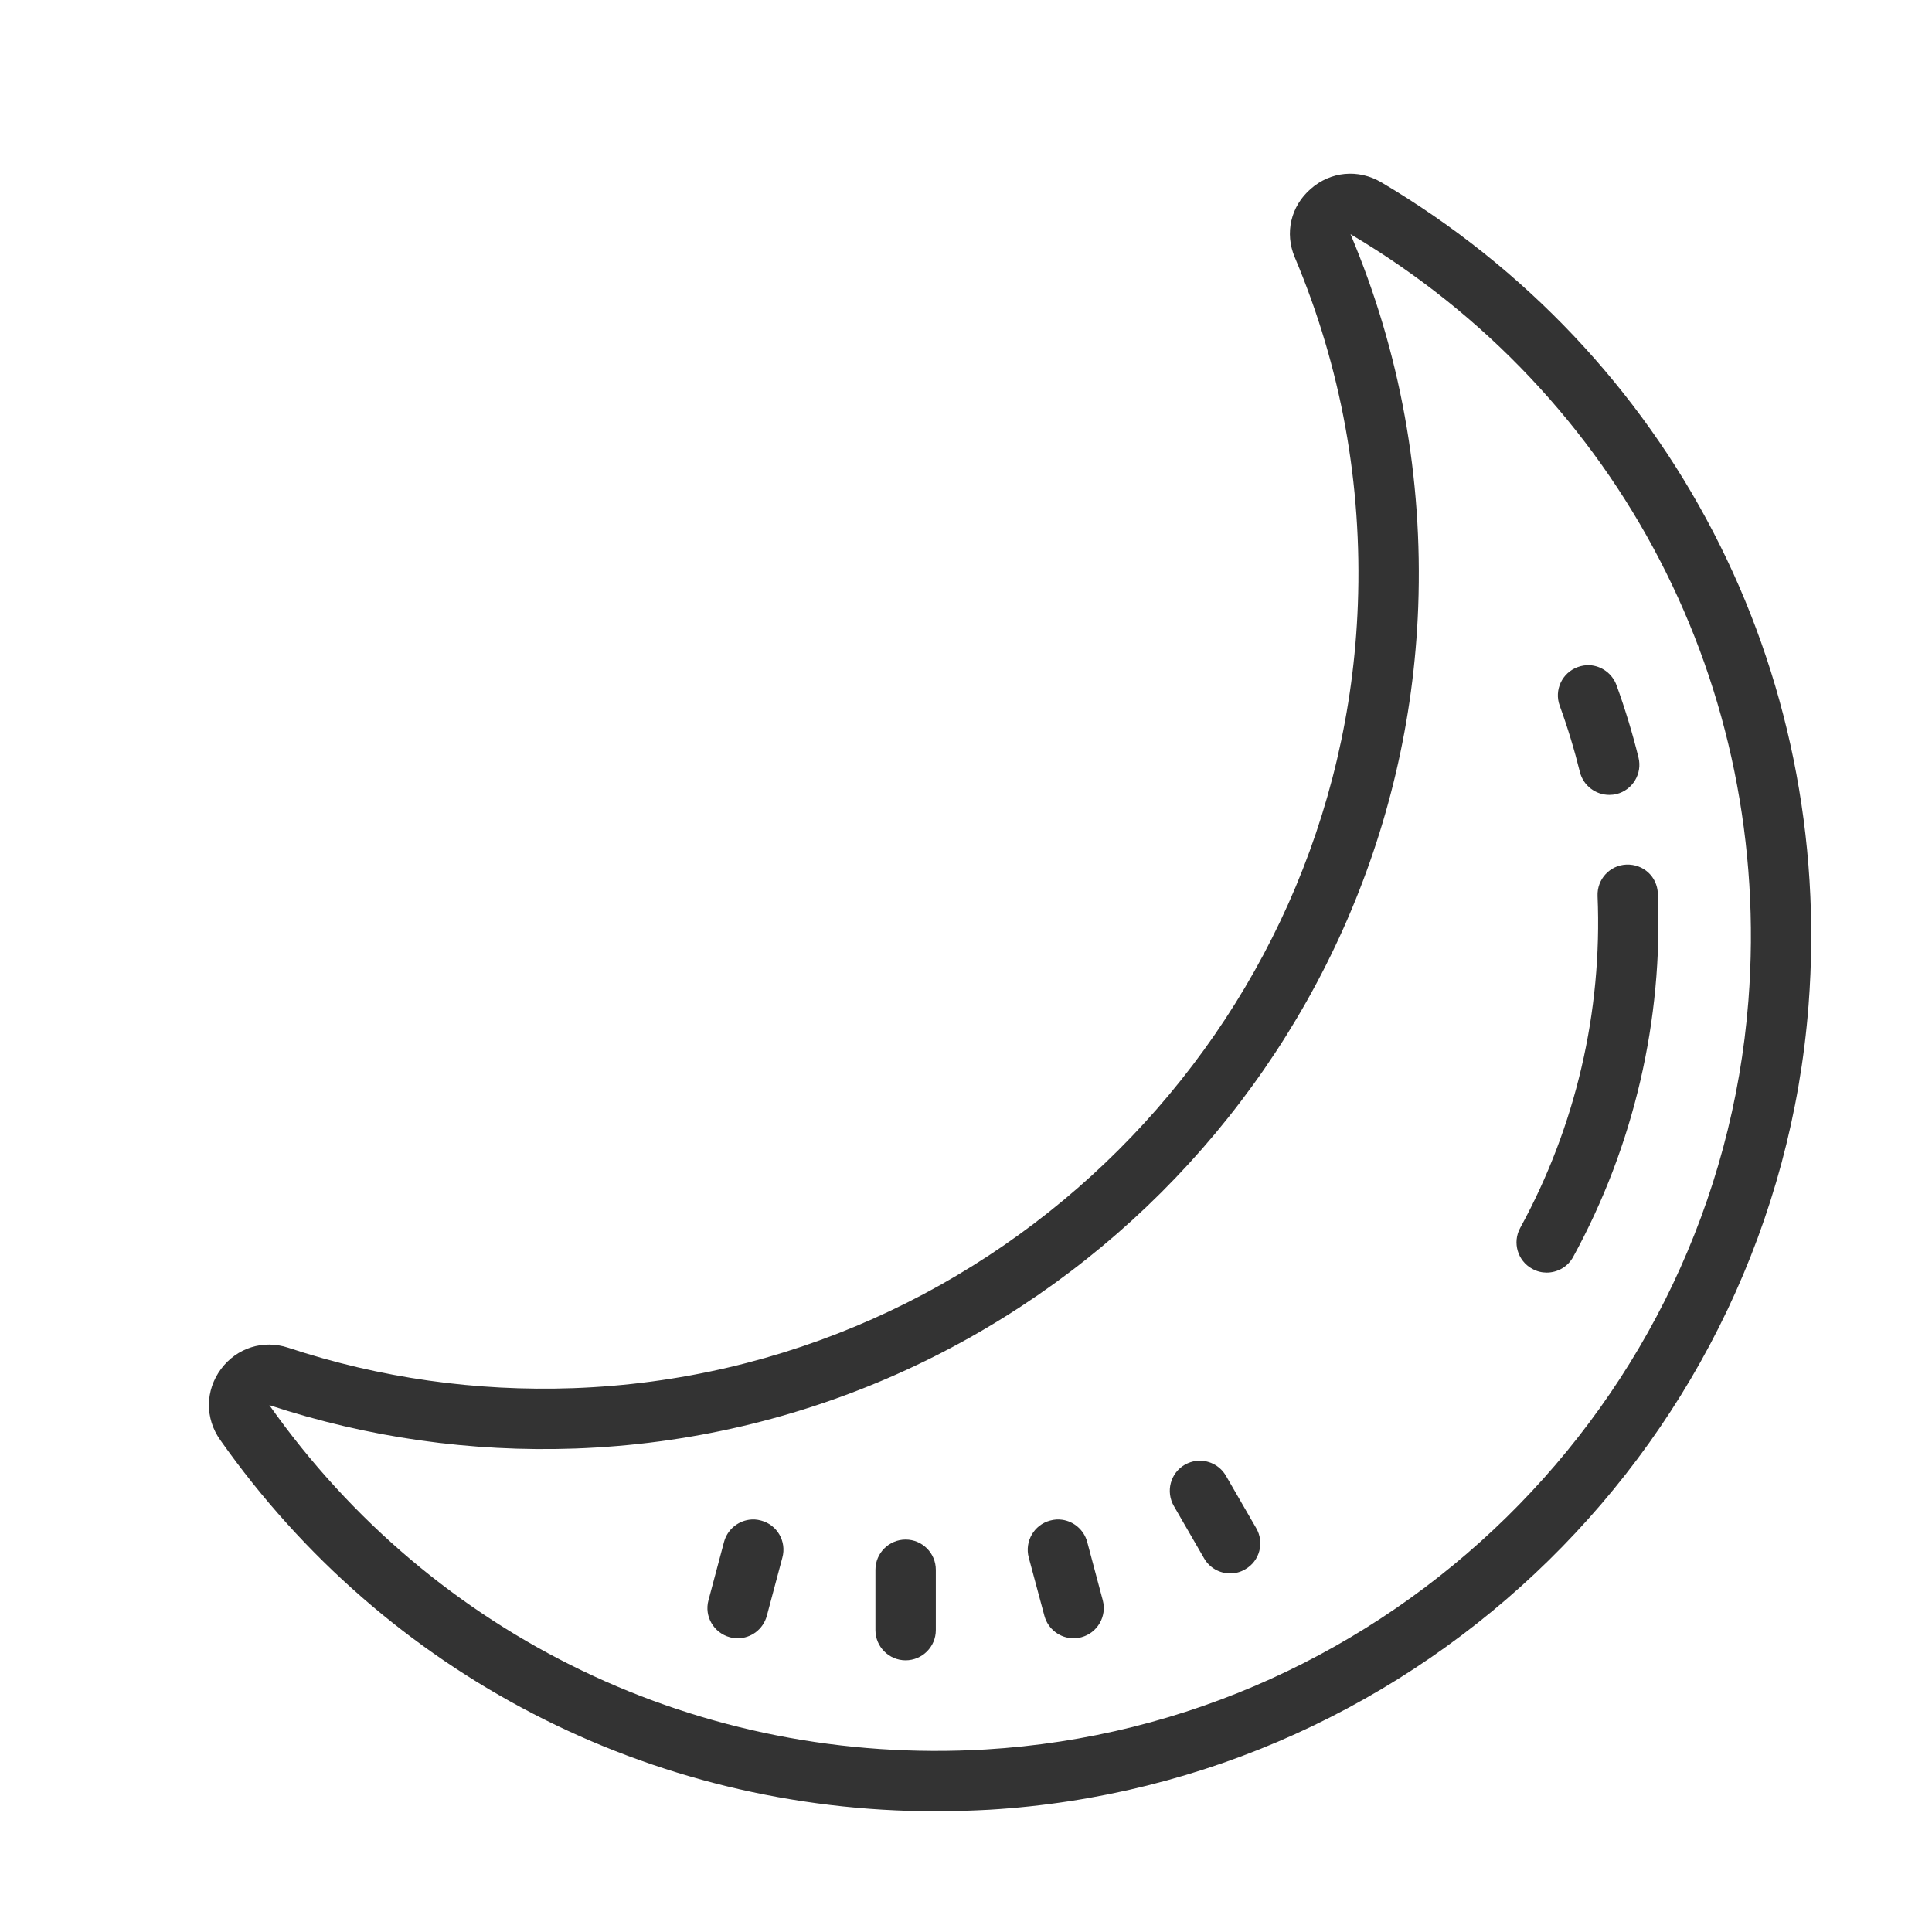
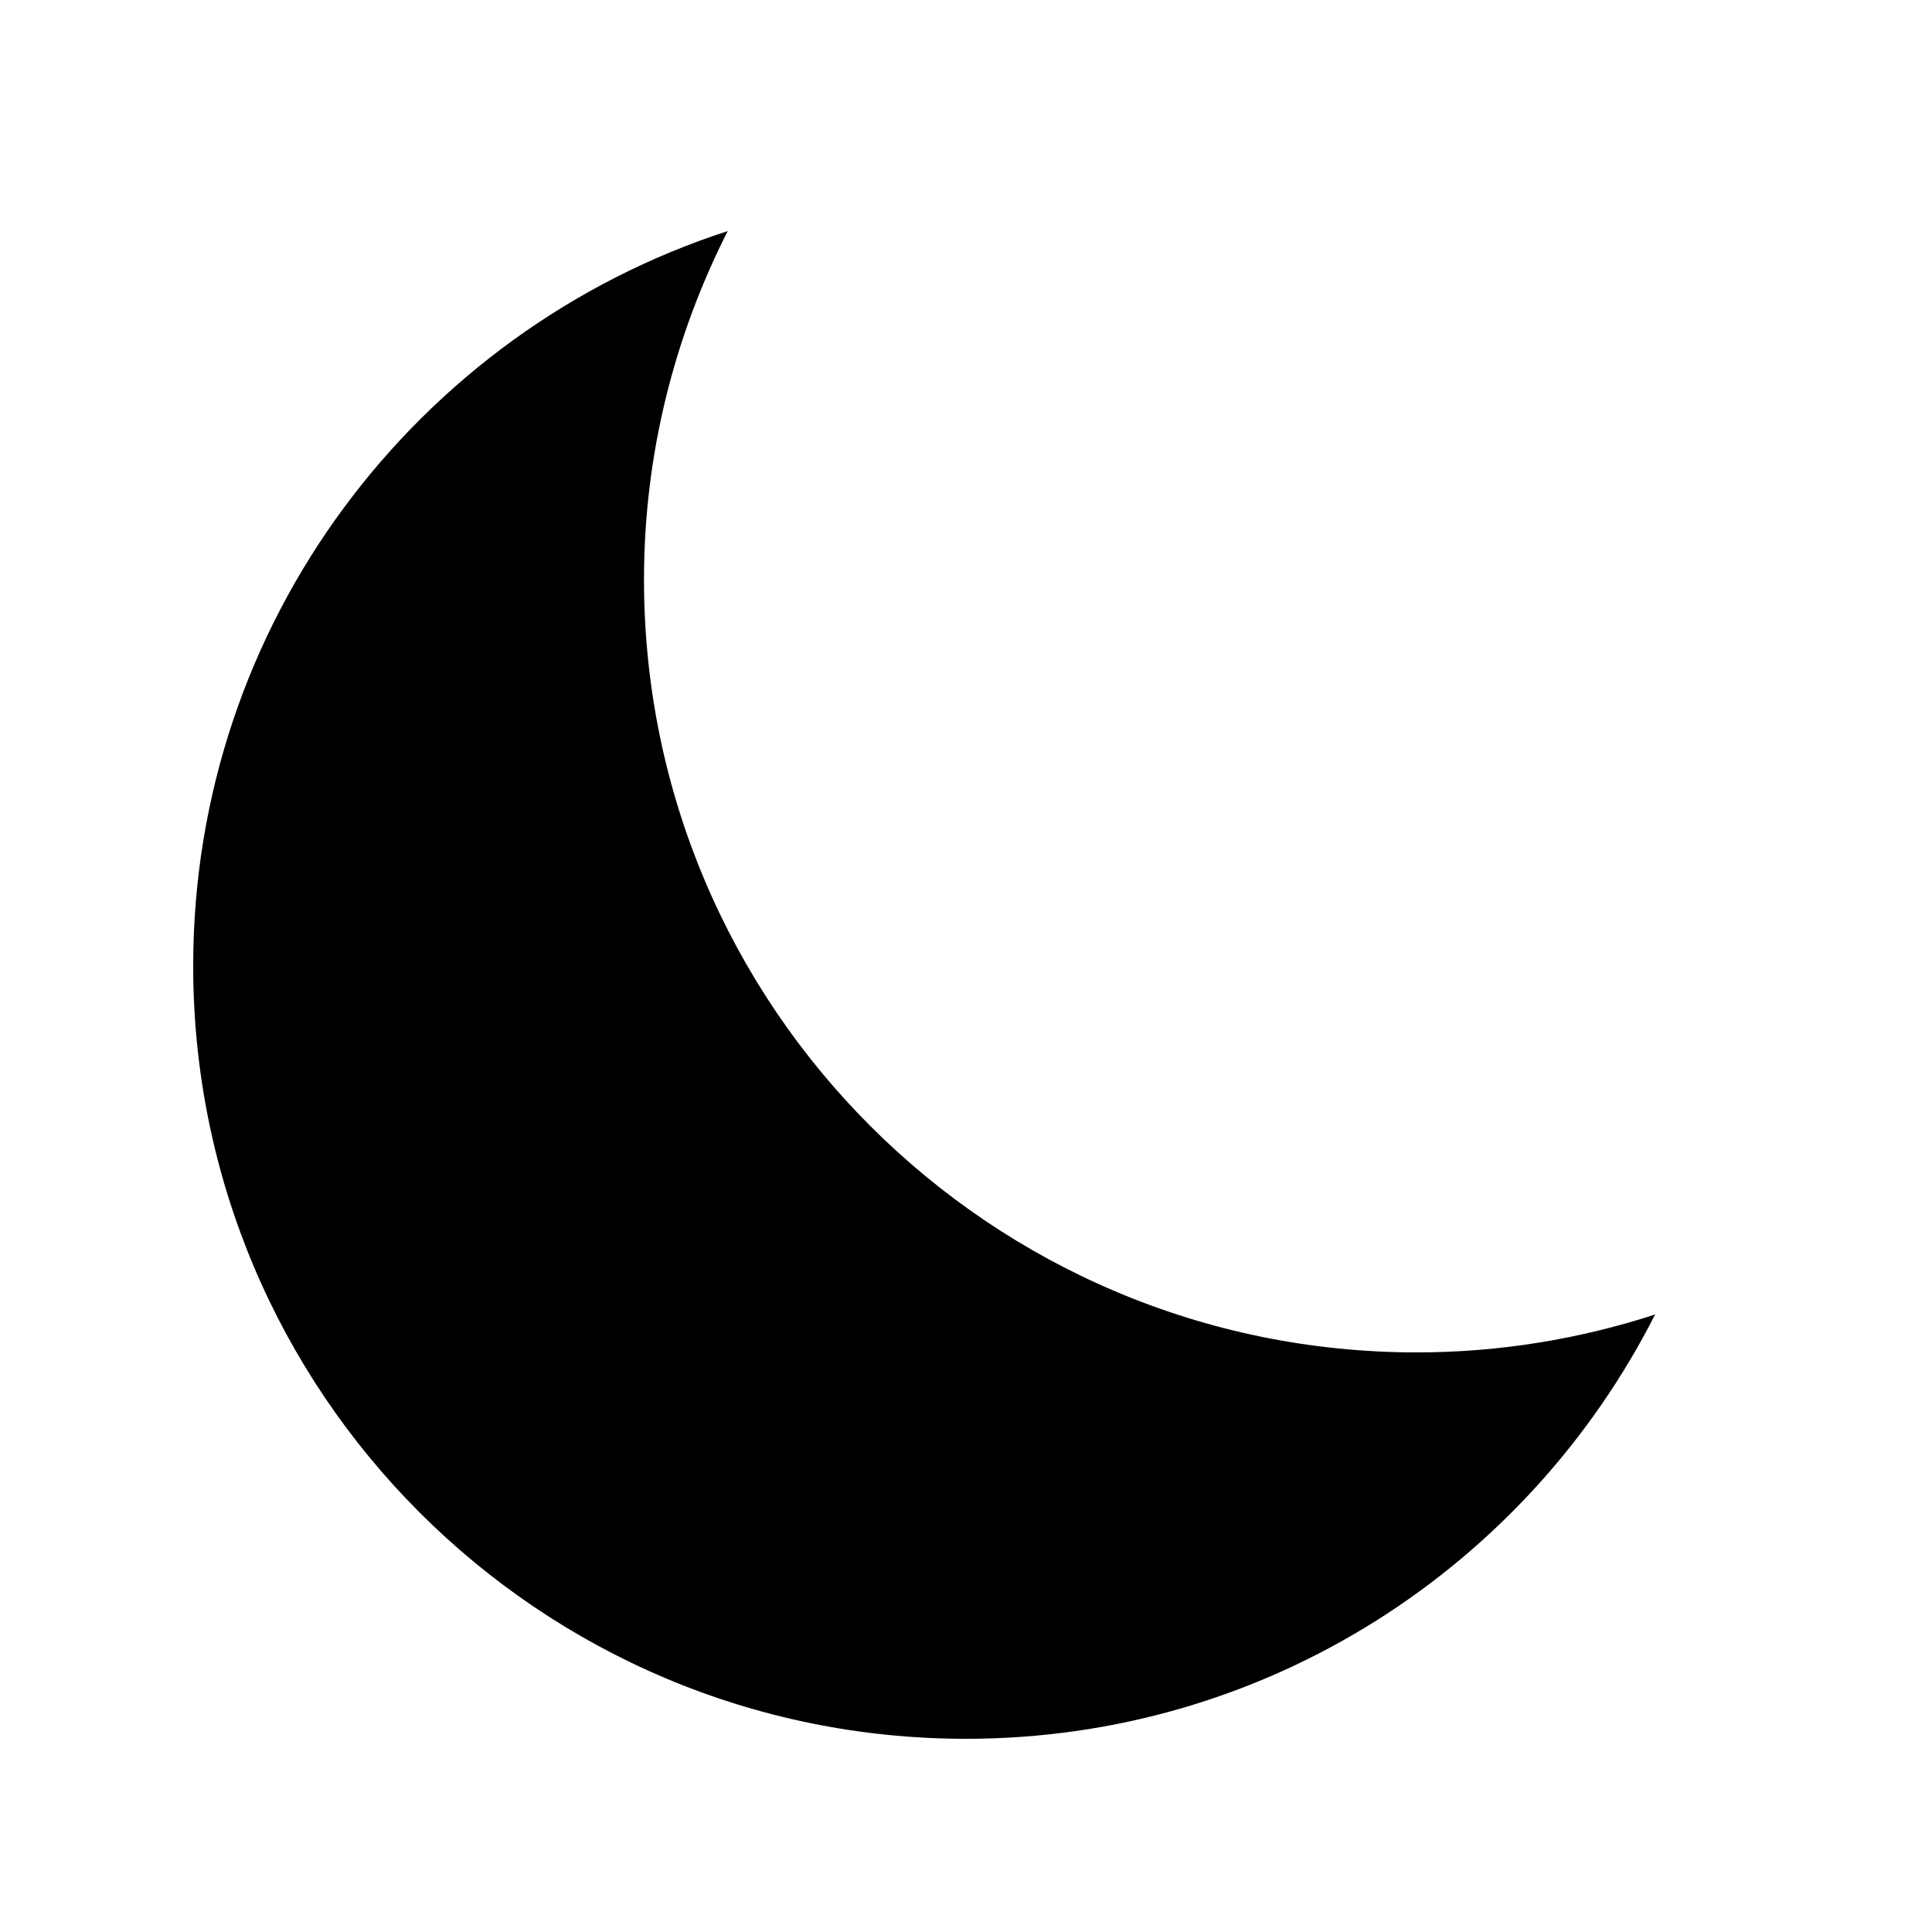
- <svg xmlns="http://www.w3.org/2000/svg" x="0px" y="0px" width="50" height="50" viewBox="0 0 172 172" style=" fill:#000000;">
+ <svg xmlns="http://www.w3.org/2000/svg" x="0px" y="0px" width="25" height="25" viewBox="0 0 172 172" style=" fill:#000000;">
  <g fill="none" fill-rule="nonzero" stroke="none" stroke-width="1" stroke-linecap="butt" stroke-linejoin="miter" stroke-miterlimit="10" stroke-dasharray="" stroke-dashoffset="0" font-family="none" font-weight="none" font-size="none" text-anchor="none" style="mix-blend-mode: normal">
    <path d="M0,172v-172h172v172z" fill="none" />
-     <g fill="#333333">
-       <path d="M119.73,15.485c-1.092,0.105 -2.152,0.546 -3.044,1.333c-1.774,1.543 -2.331,3.937 -1.417,6.089c4.126,9.784 6.015,20.188 5.616,30.917c-1.396,37.772 -32.093,68.416 -69.865,69.76c-8.671,0.304 -17.206,-0.903 -25.363,-3.601c-2.226,-0.735 -4.577,0.011 -5.984,1.9c-1.407,1.9 -1.438,4.388 -0.063,6.32c14.75,20.923 38.297,33.048 63.702,33.048c1.575,0 3.16,-0.052 4.745,-0.136c38.601,-2.299 69.959,-33.069 72.951,-71.586c2.32,-29.951 -12.251,-58.033 -38.034,-73.297c-1.018,-0.598 -2.142,-0.85 -3.244,-0.745zM120.234,20.849c24.009,14.214 37.583,40.375 35.42,68.258c-2.792,35.861 -31.988,64.5 -67.912,66.642c-25.332,1.491 -49.152,-9.963 -63.765,-30.654c8.755,2.887 17.92,4.189 27.221,3.863c40.585,-1.449 73.549,-34.36 75.061,-74.925c0.42,-11.527 -1.606,-22.697 -6.026,-33.184zM141.514,59.219c-0.357,-0.011 -0.703,0.042 -1.05,0.168c-1.396,0.504 -2.121,2.047 -1.606,3.443c0.703,1.932 1.302,3.905 1.795,5.9c0.304,1.218 1.407,2.037 2.614,2.037c0.21,0 0.43,-0.021 0.64,-0.073c1.438,-0.357 2.32,-1.816 1.963,-3.254c-0.535,-2.173 -1.197,-4.346 -1.963,-6.456c-0.388,-1.039 -1.354,-1.711 -2.394,-1.764zM144.789,76.972c-1.48,0.063 -2.625,1.312 -2.562,2.803c0.43,10.309 -1.953,20.524 -6.887,29.541c-0.714,1.302 -0.231,2.939 1.071,3.643c0.409,0.231 0.85,0.336 1.281,0.336c0.955,0 1.879,-0.504 2.362,-1.396c5.406,-9.879 8.01,-21.07 7.538,-32.365c-0.063,-1.48 -1.27,-2.614 -2.803,-2.562zM106.492,130.06c-0.346,0.042 -0.682,0.157 -1.008,0.336c-1.291,0.745 -1.722,2.394 -0.976,3.685l2.688,4.651c0.493,0.861 1.396,1.344 2.32,1.344c0.462,0 0.924,-0.115 1.344,-0.367c1.291,-0.735 1.722,-2.383 0.976,-3.664l-2.688,-4.651c-0.556,-0.966 -1.617,-1.459 -2.656,-1.333zM66.684,135.299c-1.029,0.147 -1.932,0.892 -2.226,1.974l-1.386,5.197c-0.388,1.428 0.472,2.897 1.9,3.286c0.231,0.063 0.472,0.094 0.703,0.094c1.186,0 2.268,-0.798 2.593,-1.995l1.386,-5.197c0.388,-1.428 -0.462,-2.908 -1.89,-3.286c-0.367,-0.105 -0.735,-0.126 -1.081,-0.073zM94.566,135.299c-0.346,-0.052 -0.714,-0.031 -1.081,0.073c-1.428,0.378 -2.278,1.858 -1.9,3.286l1.396,5.197c0.325,1.197 1.407,1.995 2.593,1.995c0.231,0 0.462,-0.031 0.703,-0.094c1.428,-0.388 2.278,-1.858 1.9,-3.286l-1.386,-5.197c-0.294,-1.081 -1.197,-1.827 -2.226,-1.974zM80.625,137.062c-1.48,0 -2.688,1.207 -2.688,2.688v5.375c0,1.48 1.207,2.688 2.688,2.688c1.48,0 2.688,-1.207 2.688,-2.688v-5.375c0,-1.48 -1.207,-2.688 -2.688,-2.688z" />
+     <g fill="#000000">
+       <path d="M126.133,120.4c-37.995,0 -68.8,-30.805 -68.8,-68.8c0,-11.18 2.723,-21.701 7.453,-31.029c-27.606,8.944 -47.587,34.841 -47.587,65.429c0,37.995 30.805,68.8 68.8,68.8c26.821,0 49.995,-15.377 61.347,-37.771c-6.685,2.167 -13.806,3.371 -21.213,3.371z" />
    </g>
  </g>
</svg>
